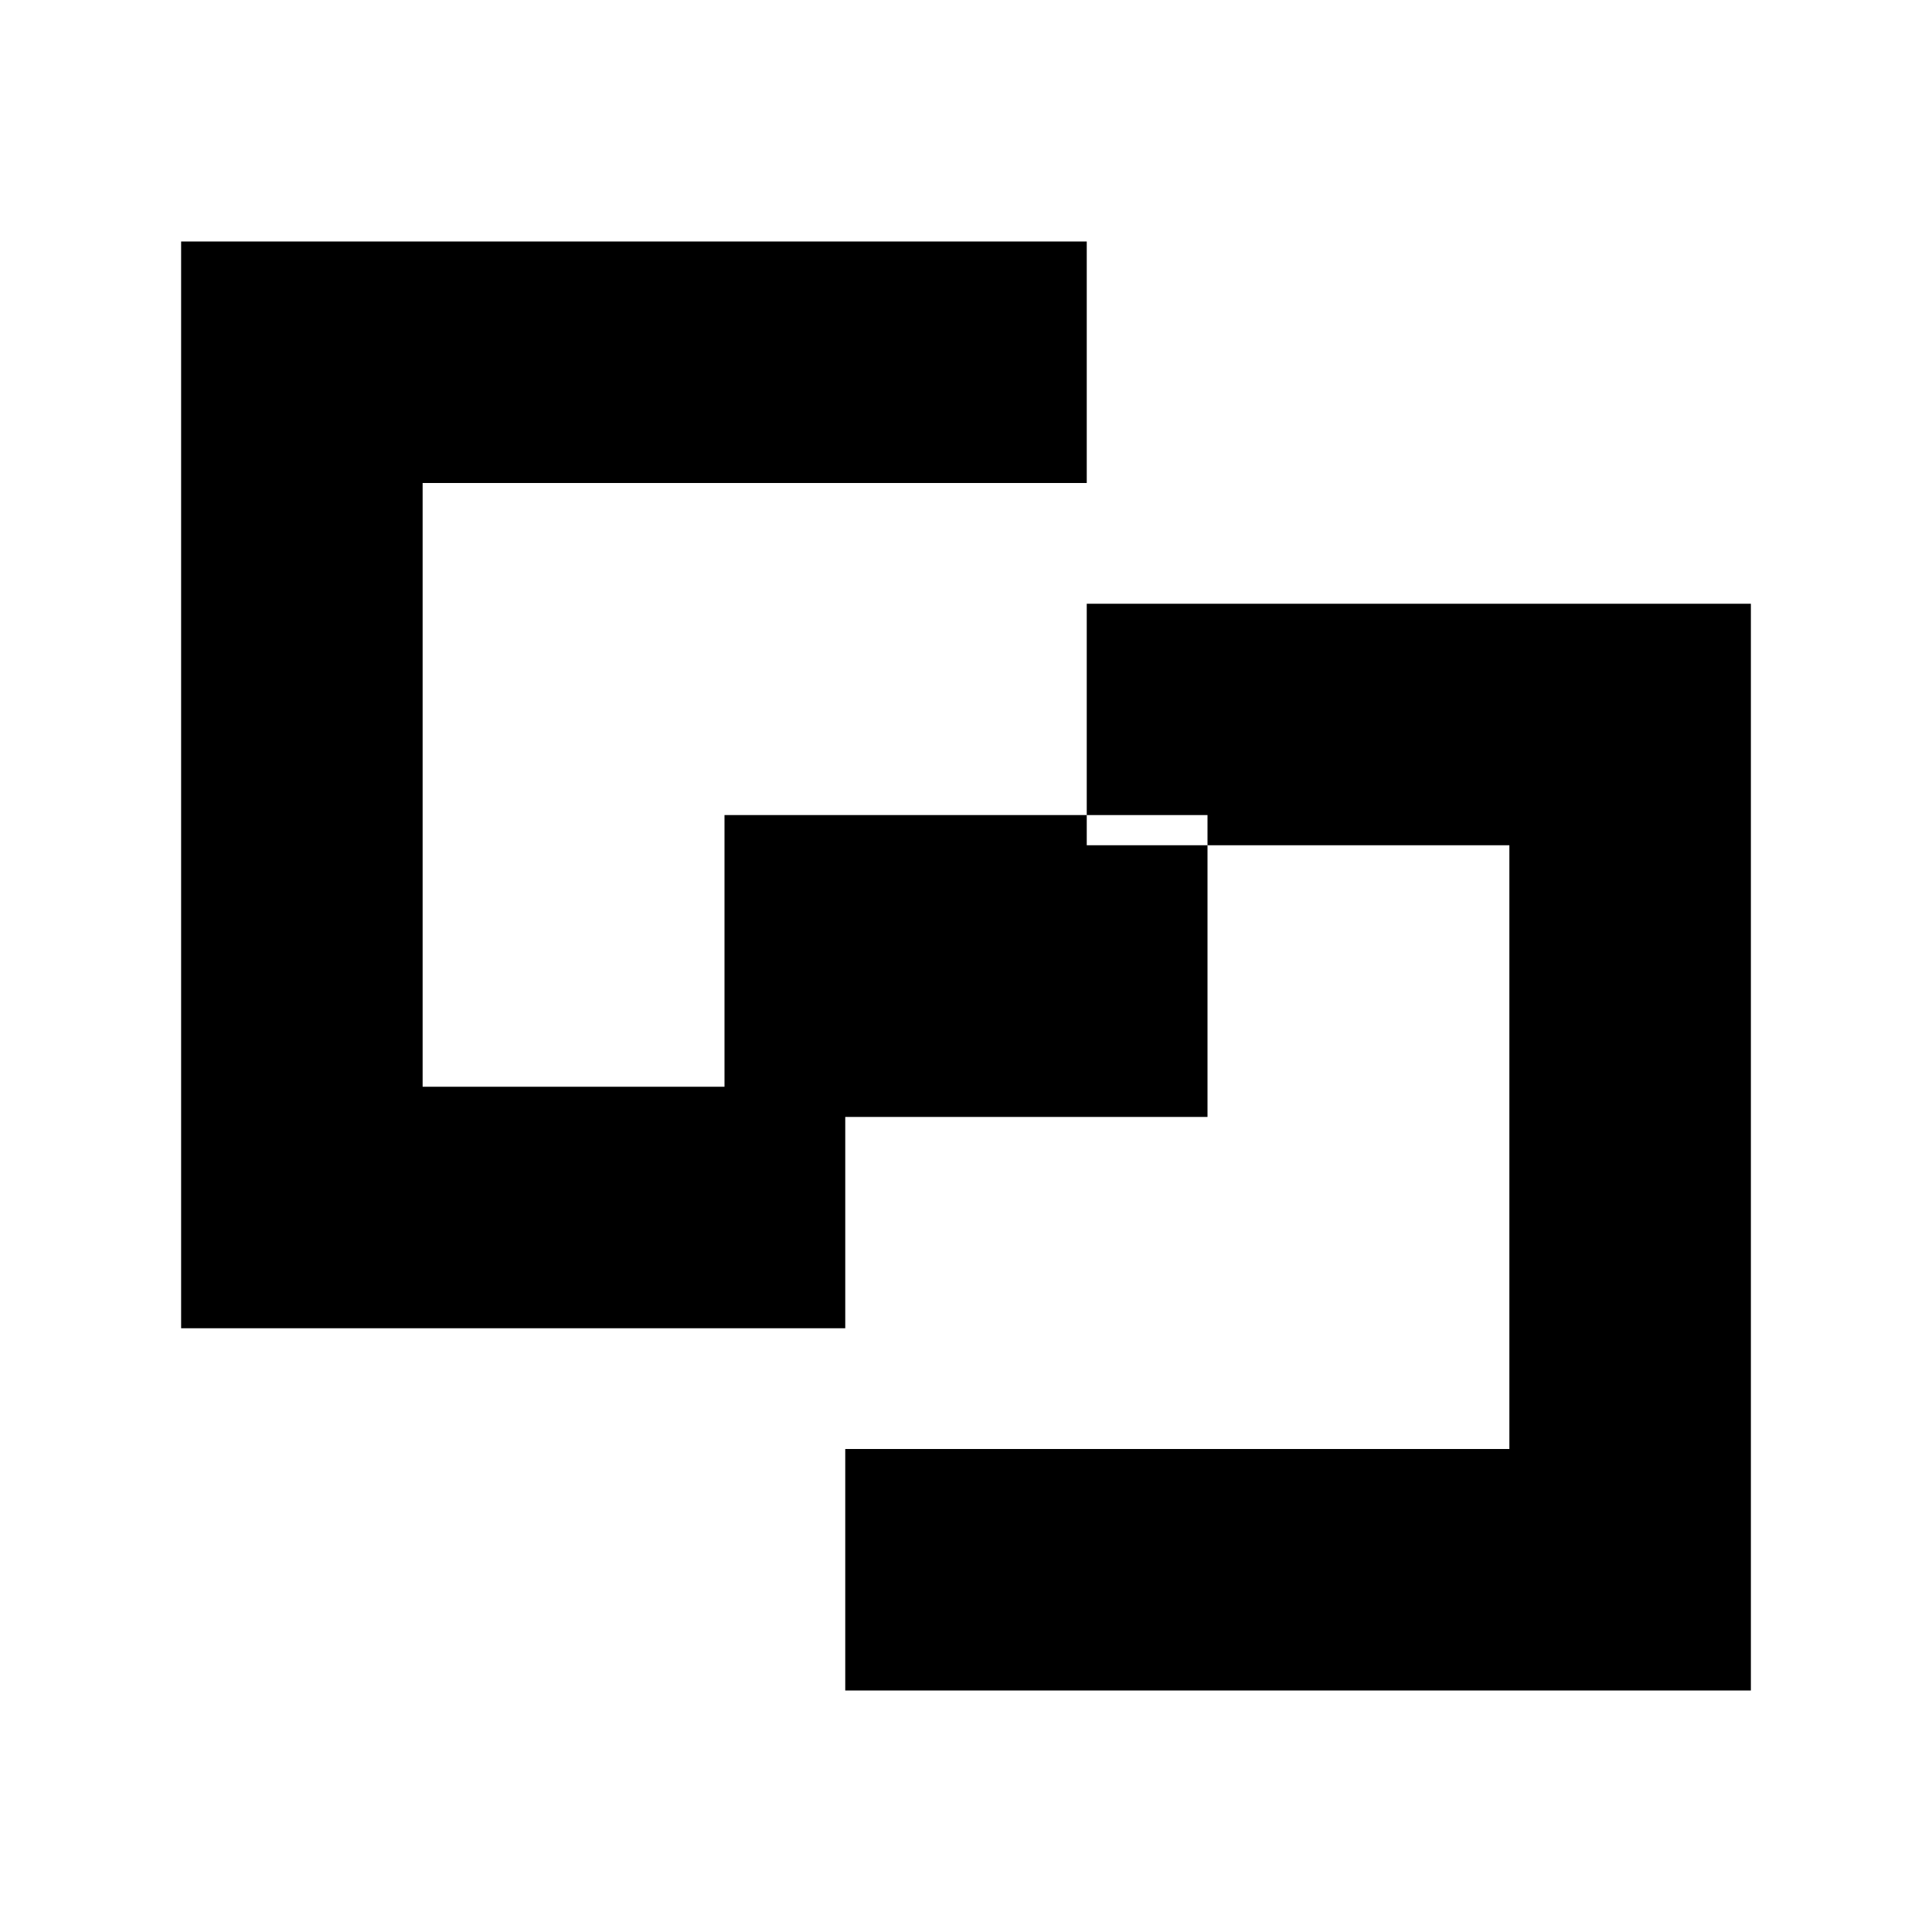
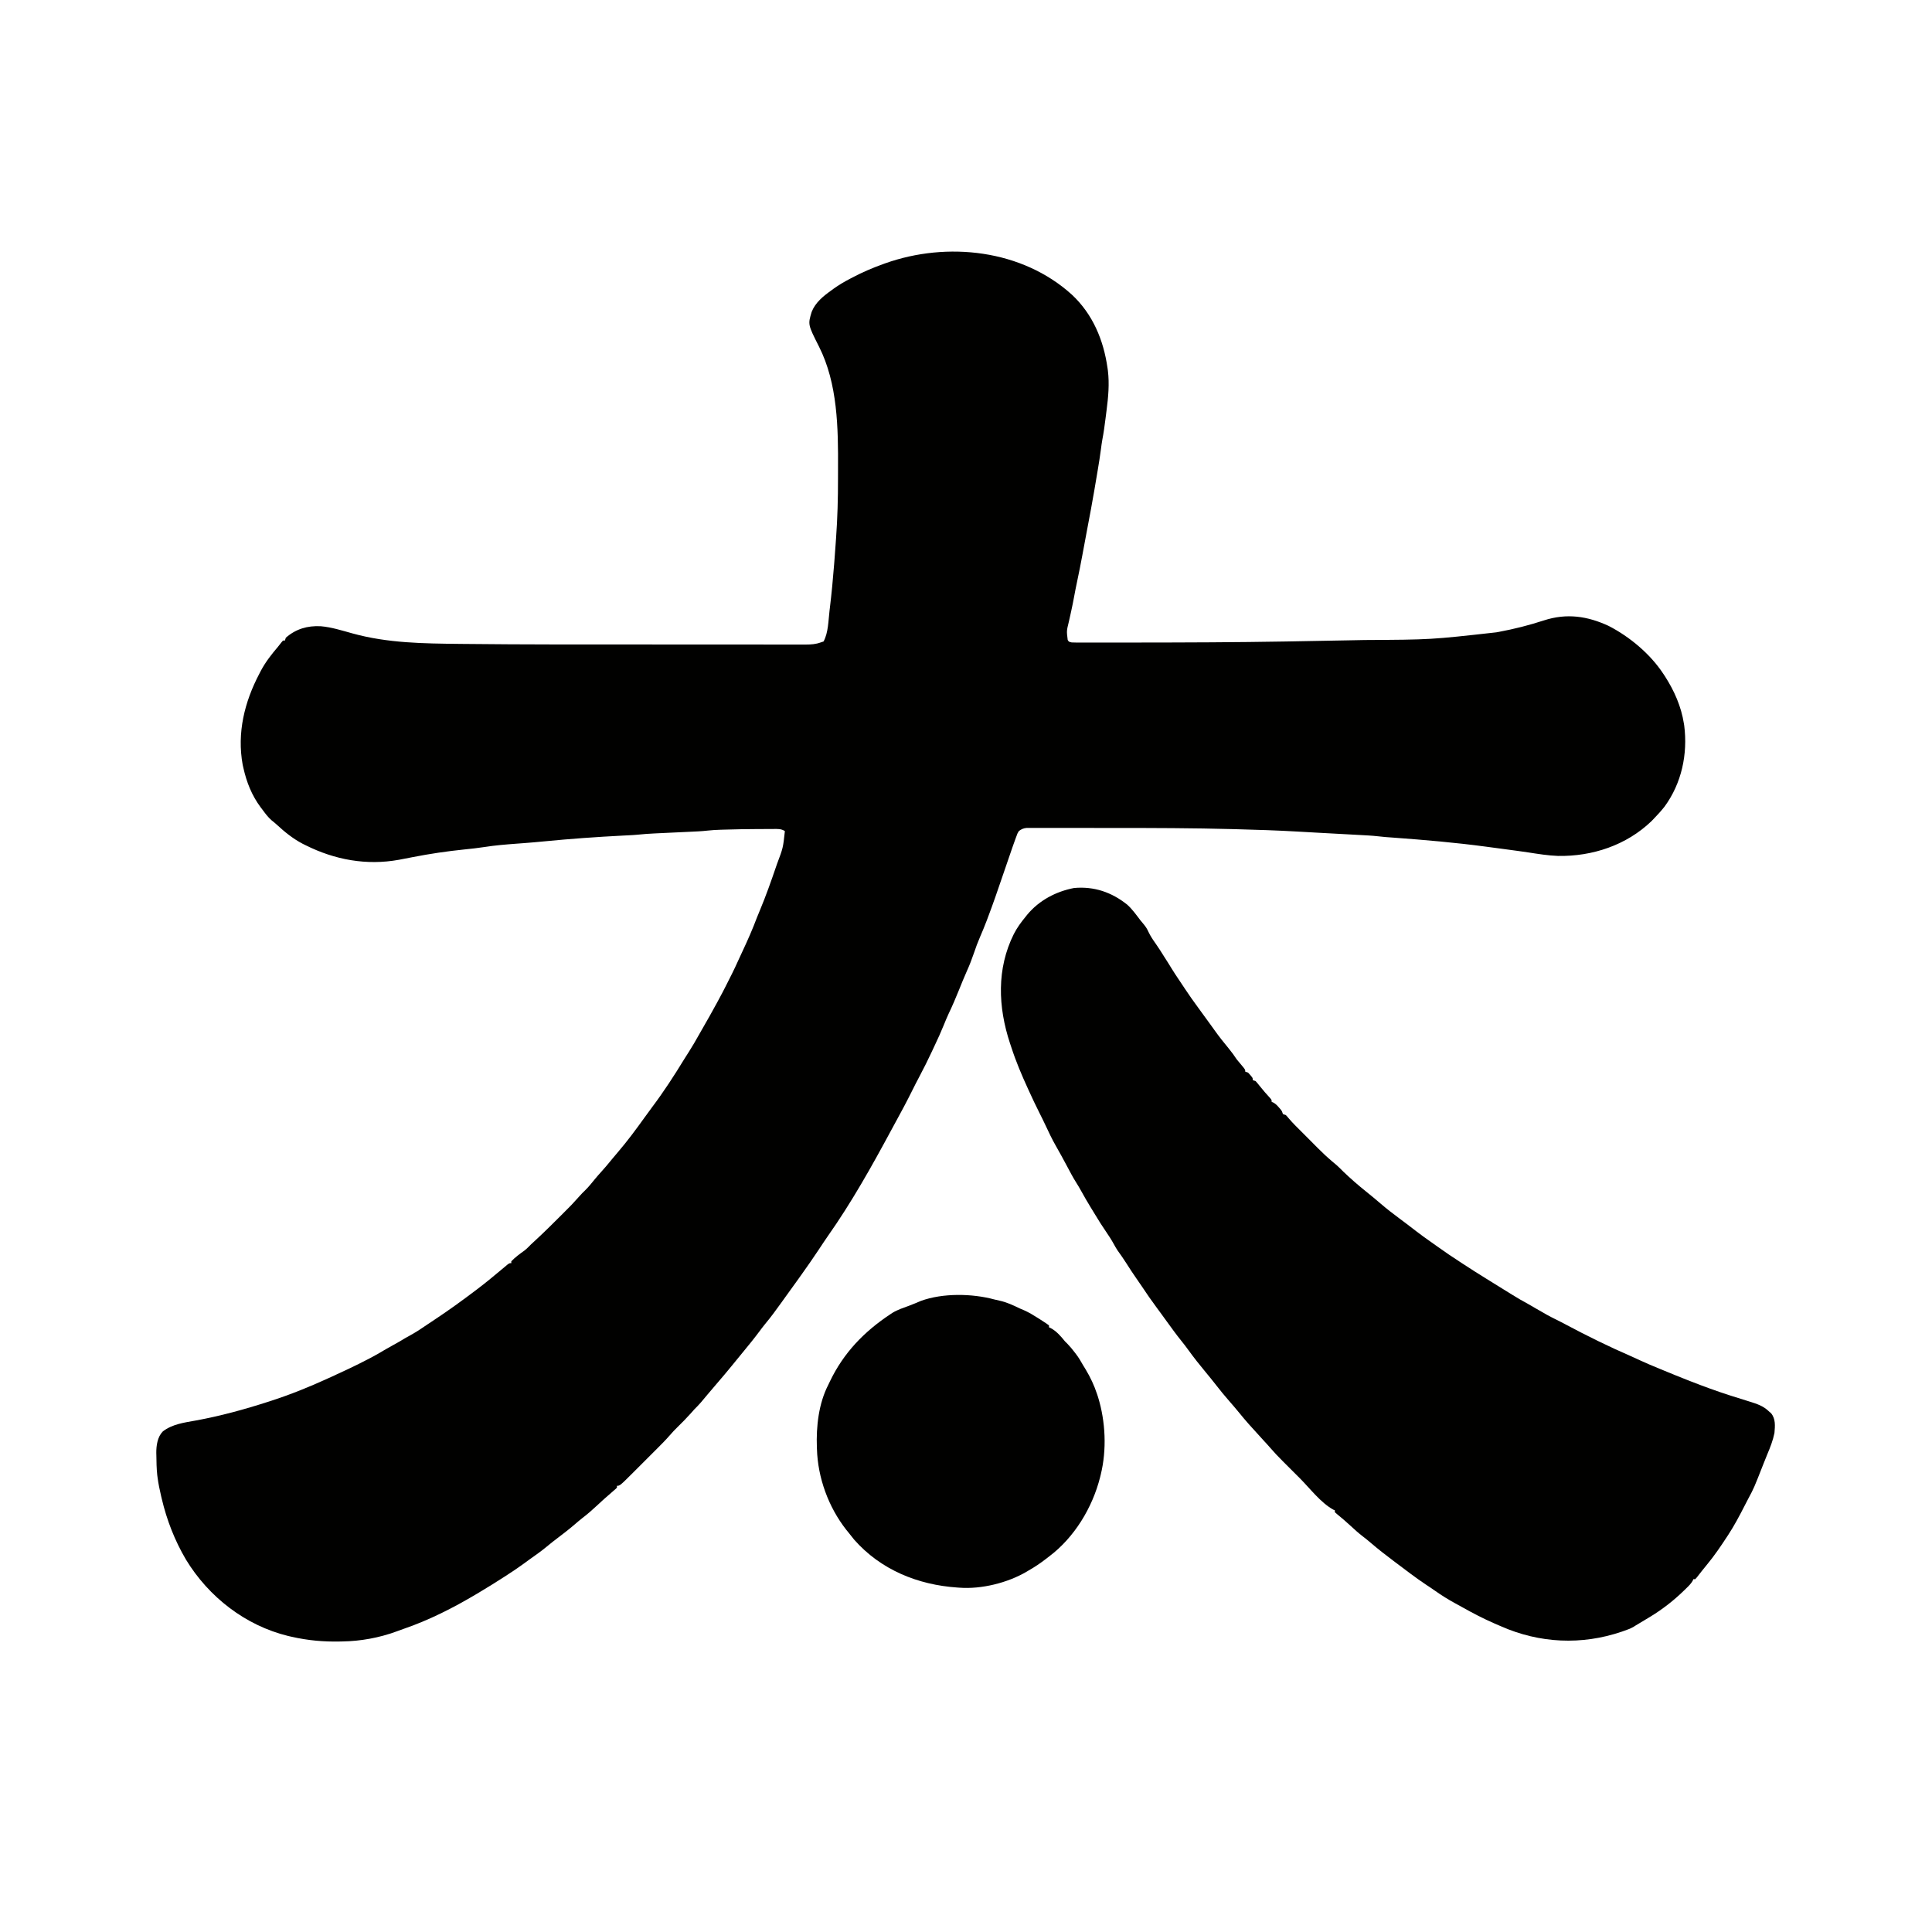
- <svg xmlns="http://www.w3.org/2000/svg" width="64" height="64" viewBox="0 0 64 64" fill="none">
-   <path d="M6 8H36V16H14V36H28V44H6V8ZM58 20H36V28H50V48H28V56H58V20ZM24 27H40V37H24V27Z" fill="currentColor" />
+ <svg xmlns="http://www.w3.org/2000/svg" width="256" height="256" viewBox="0 0 256 256" fill="none">
+   <path d="M142.053 39.066C144.807 41.648 146.229 45.076 146.75 48.75C146.767 48.864 146.783 48.979 146.8 49.097C147.018 50.869 146.85 52.639 146.622 54.399C146.578 54.736 146.535 55.074 146.494 55.411C146.373 56.376 146.244 57.335 146.059 58.29C145.985 58.704 145.932 59.118 145.878 59.535C145.757 60.465 145.61 61.388 145.453 62.312C145.425 62.478 145.397 62.643 145.369 62.808C145.288 63.289 145.207 63.769 145.125 64.25C145.085 64.49 145.044 64.729 145.004 64.969C144.718 66.654 144.4 68.332 144.08 70.011C143.856 71.186 143.637 72.362 143.422 73.539C143.204 74.727 142.966 75.909 142.716 77.091C142.575 77.757 142.442 78.424 142.32 79.094C142.205 79.731 142.074 80.362 141.935 80.995C141.884 81.229 141.884 81.229 141.832 81.468C141.763 81.781 141.693 82.093 141.622 82.405C141.326 83.6 141.326 83.6 141.476 84.797C141.624 85.04 141.624 85.04 142 85.125C142.201 85.136 142.402 85.141 142.603 85.141C142.727 85.141 142.852 85.142 142.98 85.142C143.117 85.142 143.254 85.141 143.396 85.141C143.613 85.141 143.613 85.141 143.835 85.142C144.236 85.142 144.637 85.142 145.039 85.142C145.379 85.141 145.719 85.142 146.059 85.142C147.167 85.143 148.274 85.142 149.383 85.141C149.769 85.14 150.155 85.14 150.542 85.14C157.153 85.136 163.764 85.112 170.375 85C170.622 84.996 170.622 84.996 170.874 84.991C173.505 84.947 176.137 84.898 178.768 84.846C179.453 84.832 180.139 84.819 180.824 84.806C189.578 84.759 189.578 84.759 198.258 83.789C198.373 83.768 198.489 83.748 198.609 83.726C200.622 83.352 202.617 82.847 204.563 82.211C207.578 81.227 210.343 81.625 213.177 82.949C215.939 84.372 218.663 86.651 220.375 89.25C220.457 89.373 220.538 89.496 220.623 89.623C221.852 91.54 222.769 93.614 223.125 95.875C223.139 95.963 223.153 96.051 223.168 96.142C223.649 99.927 222.828 103.794 220.553 106.892C220.107 107.456 219.625 107.984 219.125 108.5C219.025 108.603 218.925 108.707 218.823 108.813C215.504 112.001 210.987 113.494 206.454 113.415C205.127 113.367 203.82 113.153 202.509 112.951C201.578 112.81 200.644 112.688 199.71 112.562C199.613 112.549 199.514 112.536 199.413 112.522C198.825 112.443 198.238 112.365 197.65 112.287C197.389 112.252 197.128 112.217 196.865 112.182C192.819 111.641 188.754 111.293 184.684 110.994C184.539 110.983 184.539 110.983 184.39 110.972C184.132 110.953 183.873 110.934 183.614 110.916C183.28 110.888 182.952 110.855 182.619 110.815C181.782 110.719 180.939 110.683 180.097 110.637C179.91 110.627 179.724 110.616 179.538 110.606C178.939 110.573 178.34 110.54 177.742 110.508C177.534 110.496 177.327 110.485 177.119 110.474C176.295 110.429 175.472 110.384 174.648 110.34C173.752 110.291 172.857 110.243 171.962 110.189C169.213 110.028 166.46 109.944 163.708 109.871C163.604 109.868 163.5 109.865 163.394 109.862C158.098 109.722 152.803 109.707 147.507 109.711C146.474 109.711 145.443 109.709 144.411 109.707C143.399 109.705 142.386 109.704 141.374 109.705C140.777 109.705 140.18 109.704 139.583 109.703C139.03 109.701 138.477 109.701 137.925 109.703C137.723 109.703 137.521 109.703 137.319 109.702C137.044 109.701 136.769 109.702 136.493 109.703C136.34 109.703 136.186 109.703 136.028 109.703C135.586 109.754 135.352 109.858 135 110.125C134.804 110.451 134.804 110.451 134.664 110.859C134.634 110.939 134.604 111.019 134.572 111.102C134.462 111.4 134.355 111.7 134.25 112C134.206 112.125 134.162 112.25 134.117 112.378C133.68 113.624 133.255 114.873 132.831 116.123C132.212 117.951 131.582 119.773 130.898 121.578C130.844 121.721 130.79 121.864 130.735 122.011C130.459 122.732 130.169 123.444 129.861 124.152C129.564 124.838 129.305 125.526 129.07 126.234C128.786 127.068 128.476 127.876 128.113 128.678C127.74 129.508 127.402 130.351 127.062 131.195C126.636 132.251 126.194 133.291 125.701 134.317C125.472 134.81 125.266 135.309 125.062 135.812C124.693 136.722 124.293 137.612 123.869 138.498C123.741 138.769 123.615 139.04 123.489 139.311C122.965 140.435 122.416 141.541 121.833 142.635C121.501 143.257 121.18 143.884 120.867 144.516C120.52 145.216 120.163 145.911 119.797 146.602C119.753 146.684 119.71 146.766 119.665 146.85C119.346 147.45 119.02 148.046 118.695 148.643C118.505 148.991 118.316 149.34 118.128 149.689C115.535 154.507 112.829 159.341 109.674 163.818C109.28 164.382 108.903 164.958 108.523 165.531C107.745 166.703 106.943 167.856 106.125 169C106.013 169.157 105.901 169.315 105.789 169.472C105.249 170.231 104.706 170.986 104.157 171.736C103.934 172.045 103.712 172.353 103.491 172.662C102.814 173.608 102.134 174.54 101.387 175.431C101.111 175.767 100.852 176.112 100.594 176.461C99.885 177.416 99.129 178.331 98.375 179.25C98.177 179.492 97.979 179.735 97.781 179.977C97.692 180.085 97.604 180.193 97.512 180.305C97.336 180.521 97.159 180.737 96.984 180.953C96.338 181.748 95.676 182.527 95.008 183.303C94.631 183.742 94.256 184.183 93.883 184.625C93.801 184.722 93.801 184.722 93.717 184.821C93.448 185.138 93.181 185.458 92.915 185.78C92.626 186.123 92.318 186.432 92 186.75C91.835 186.935 91.671 187.12 91.508 187.305C90.951 187.928 90.365 188.518 89.767 189.103C89.407 189.457 89.063 189.817 88.736 190.201C88.2 190.816 87.628 191.39 87.051 191.966C86.938 192.078 86.825 192.192 86.709 192.308C86.471 192.546 86.234 192.783 85.996 193.021C85.694 193.322 85.392 193.625 85.09 193.927C84.799 194.218 84.507 194.51 84.215 194.801C84.108 194.908 84.001 195.016 83.891 195.126C82.136 196.875 82.136 196.875 81.75 196.875C81.75 196.957 81.75 197.04 81.75 197.125C81.575 197.301 81.575 197.301 81.328 197.508C80.933 197.845 80.542 198.183 80.156 198.531C80.051 198.626 79.946 198.72 79.838 198.817C79.6 199.035 79.362 199.252 79.126 199.472C78.495 200.058 77.861 200.625 77.172 201.143C76.813 201.423 76.47 201.72 76.125 202.016C75.403 202.635 74.654 203.213 73.896 203.787C73.392 204.168 72.899 204.556 72.414 204.961C71.719 205.537 70.988 206.053 70.25 206.572C69.946 206.788 69.645 207.011 69.344 207.232C68.658 207.732 67.955 208.202 67.242 208.665C67.117 208.746 66.991 208.827 66.862 208.911C65.753 209.627 64.635 210.326 63.5 211C63.38 211.072 63.261 211.143 63.137 211.217C60.056 213.052 56.842 214.686 53.442 215.848C53.13 215.956 52.823 216.066 52.515 216.183C50.262 217.012 47.776 217.465 45.375 217.5C45.229 217.503 45.229 217.503 45.08 217.507C42.878 217.558 40.774 217.368 38.625 216.875C38.478 216.842 38.331 216.81 38.18 216.775C32.514 215.39 27.649 211.608 24.639 206.652C23.154 204.132 22.1 201.422 21.43 198.578C21.402 198.463 21.375 198.348 21.347 198.23C21.156 197.408 20.981 196.588 20.875 195.75C20.861 195.642 20.847 195.535 20.833 195.423C20.743 194.568 20.73 193.711 20.719 192.852C20.715 192.678 20.715 192.678 20.71 192.501C20.706 191.543 20.864 190.4 21.565 189.68C22.829 188.698 24.409 188.502 25.942 188.225C29.224 187.626 32.382 186.756 35.555 185.735C35.649 185.705 35.743 185.675 35.84 185.643C38.453 184.8 41.005 183.77 43.5 182.625C43.628 182.567 43.756 182.508 43.887 182.45C45.51 181.711 47.12 180.956 48.703 180.133C48.89 180.036 48.89 180.036 49.082 179.936C49.769 179.575 50.44 179.193 51.104 178.788C51.418 178.6 51.738 178.422 52.062 178.25C52.619 177.95 53.162 177.631 53.703 177.302C53.973 177.141 54.246 176.992 54.523 176.843C55.291 176.421 56.009 175.918 56.735 175.428C57.009 175.245 57.284 175.062 57.559 174.88C59.421 173.648 61.221 172.348 63 171C63.073 170.945 63.147 170.89 63.222 170.832C64.281 170.031 65.304 169.192 66.32 168.336C66.51 168.177 66.7 168.018 66.891 167.86C67.057 167.72 67.057 167.72 67.227 167.577C67.5 167.375 67.5 167.375 67.75 167.375C67.75 167.292 67.75 167.21 67.75 167.125C68.275 166.583 68.892 166.131 69.505 165.695C69.82 165.445 70.092 165.161 70.375 164.875C70.567 164.698 70.758 164.521 70.951 164.343C72.103 163.282 73.212 162.177 74.32 161.071C74.403 160.988 74.485 160.906 74.57 160.821C75.737 159.661 75.737 159.661 76.838 158.438C77.041 158.202 77.259 157.987 77.484 157.773C77.977 157.288 78.406 156.763 78.839 156.224C79.113 155.89 79.396 155.569 79.687 155.25C80.171 154.719 80.627 154.17 81.079 153.612C81.335 153.298 81.597 152.99 81.861 152.683C83.116 151.22 84.261 149.673 85.383 148.107C85.723 147.632 86.065 147.161 86.416 146.694C87.944 144.662 89.325 142.535 90.649 140.366C90.866 140.015 91.088 139.667 91.312 139.32C91.767 138.609 92.183 137.878 92.598 137.143C92.771 136.837 92.946 136.533 93.121 136.228C93.758 135.116 94.394 134.005 95 132.875C95.073 132.74 95.146 132.606 95.221 132.467C95.573 131.818 95.919 131.167 96.248 130.506C96.371 130.258 96.496 130.01 96.621 129.763C96.661 129.682 96.702 129.602 96.744 129.518C96.825 129.356 96.907 129.195 96.989 129.033C97.285 128.443 97.561 127.845 97.833 127.243C98.005 126.863 98.181 126.486 98.358 126.109C99.054 124.624 99.714 123.139 100.288 121.603C100.411 121.281 100.545 120.965 100.68 120.648C101.485 118.724 102.177 116.762 102.851 114.789C102.887 114.685 102.923 114.582 102.959 114.475C103.761 112.35 103.761 112.35 104 110.125C103.515 109.8 103.004 109.841 102.443 109.846C102.338 109.846 102.233 109.846 102.125 109.846C101.781 109.847 101.437 109.849 101.094 109.852C100.856 109.852 100.619 109.853 100.382 109.854C98.918 109.861 97.455 109.885 95.992 109.93C95.831 109.935 95.671 109.939 95.505 109.944C94.915 109.965 94.332 109.988 93.746 110.059C92.963 110.15 92.178 110.179 91.391 110.215C91.139 110.227 90.888 110.239 90.636 110.251C90.197 110.272 89.759 110.292 89.32 110.312C88.797 110.337 88.273 110.361 87.75 110.386C87.425 110.402 87.1 110.417 86.775 110.432C86.022 110.468 85.274 110.516 84.524 110.597C84.124 110.638 83.725 110.659 83.324 110.679C83.149 110.688 82.975 110.697 82.801 110.706C82.664 110.713 82.664 110.713 82.526 110.72C79.053 110.898 75.584 111.145 72.123 111.484C71.221 111.572 70.318 111.651 69.414 111.719C69.259 111.73 69.259 111.73 69.102 111.742C68.893 111.758 68.685 111.773 68.476 111.789C67.039 111.897 65.611 112.009 64.186 112.235C63.309 112.373 62.43 112.465 61.547 112.555C59.234 112.794 56.945 113.129 54.664 113.578C54.151 113.678 53.638 113.777 53.125 113.875C53.035 113.892 52.945 113.909 52.852 113.927C48.557 114.705 44.36 113.928 40.5 112C40.378 111.94 40.256 111.879 40.13 111.817C38.831 111.145 37.717 110.238 36.647 109.248C36.429 109.049 36.21 108.867 35.976 108.687C35.494 108.259 35.131 107.769 34.75 107.25C34.679 107.157 34.608 107.065 34.535 106.97C33.363 105.388 32.675 103.66 32.25 101.75C32.219 101.615 32.188 101.481 32.157 101.342C31.383 97.096 32.402 92.998 34.375 89.25C34.445 89.114 34.515 88.977 34.588 88.837C35.209 87.686 35.977 86.704 36.823 85.711C36.982 85.521 37.133 85.326 37.283 85.129C37.355 85.045 37.426 84.961 37.5 84.875C37.583 84.875 37.665 84.875 37.75 84.875C37.791 84.751 37.833 84.627 37.875 84.5C39.219 83.33 40.735 82.893 42.49 82.978C43.928 83.099 45.342 83.556 46.726 83.937C51.405 85.225 56.128 85.267 60.947 85.319C61.063 85.32 61.18 85.321 61.299 85.323C69.548 85.414 77.798 85.398 86.047 85.398C87.912 85.398 89.778 85.399 91.643 85.401C93.582 85.403 95.521 85.404 97.46 85.404C98.54 85.404 99.619 85.404 100.699 85.405C101.609 85.406 102.52 85.407 103.43 85.406C103.893 85.405 104.356 85.405 104.819 85.406C105.32 85.408 105.822 85.407 106.323 85.406C106.469 85.407 106.615 85.407 106.765 85.408C107.478 85.405 108.077 85.367 108.75 85.125C108.874 85.084 108.997 85.042 109.125 85C109.77 83.823 109.761 82.188 109.922 80.875C109.942 80.711 109.942 80.711 109.963 80.543C110.194 78.636 110.372 76.727 110.523 74.812C110.533 74.69 110.543 74.567 110.553 74.44C110.613 73.685 110.668 72.929 110.72 72.173C110.741 71.88 110.762 71.586 110.783 71.292C110.974 68.656 111.043 66.031 111.039 63.388C111.039 62.974 111.04 62.559 111.042 62.144C111.071 56.726 111.005 50.826 108.508 45.898C107.044 43.002 107.044 43.002 107.555 41.312C108.047 40.084 109.073 39.251 110.125 38.5C110.224 38.427 110.323 38.354 110.425 38.278C111.168 37.741 111.936 37.295 112.75 36.875C112.822 36.837 112.895 36.799 112.97 36.759C114.277 36.071 115.61 35.501 117 35C117.094 34.966 117.188 34.932 117.284 34.897C125.505 31.968 135.449 33.057 142.053 39.066Z" fill="#010100" />
+   <path d="M149.375 119.883C150.033 120.48 150.552 121.209 151.087 121.915C151.247 122.122 151.415 122.319 151.585 122.517C151.841 122.834 152.008 123.1 152.172 123.469C152.446 124.042 152.776 124.54 153.147 125.055C153.538 125.605 153.891 126.179 154.25 126.75C154.406 126.995 154.562 127.24 154.719 127.484C154.917 127.795 155.113 128.105 155.301 128.422C155.551 128.834 155.818 129.233 156.086 129.633C156.198 129.8 156.31 129.968 156.422 130.135C156.505 130.259 156.505 130.259 156.59 130.386C156.734 130.601 156.877 130.817 157.019 131.033C157.574 131.873 158.153 132.69 158.75 133.5C158.917 133.729 159.083 133.958 159.25 134.188C159.374 134.358 159.374 134.358 159.5 134.531C159.75 134.875 160 135.219 160.25 135.563C160.375 135.734 160.375 135.734 160.502 135.909C160.662 136.129 160.821 136.35 160.978 136.572C161.555 137.381 162.17 138.153 162.804 138.918C163.192 139.388 163.538 139.866 163.875 140.375C164.169 140.738 164.469 141.095 164.771 141.451C165 141.75 165 141.75 165 142C165.124 142.041 165.247 142.083 165.375 142.125C166 142.808 166 142.808 166 143.125C166.124 143.166 166.247 143.208 166.375 143.25C166.557 143.451 166.731 143.661 166.898 143.875C167.353 144.447 167.824 144.993 168.321 145.528C168.5 145.75 168.5 145.75 168.5 146C168.573 146.031 168.646 146.062 168.721 146.094C169.039 146.272 169.224 146.466 169.461 146.742C169.536 146.828 169.611 146.915 169.689 147.003C169.875 147.25 169.875 147.25 170 147.625C170.124 147.666 170.247 147.708 170.375 147.75C170.559 147.937 170.559 147.937 170.758 148.18C171.303 148.823 171.9 149.409 172.5 150C172.892 150.39 173.281 150.782 173.67 151.175C173.877 151.382 174.083 151.59 174.289 151.797C174.391 151.9 174.493 152.003 174.598 152.109C175.211 152.725 175.837 153.314 176.5 153.875C176.581 153.944 176.663 154.013 176.747 154.084C176.883 154.2 177.02 154.315 177.158 154.431C177.45 154.692 177.723 154.972 178 155.25C178.962 156.172 179.959 157.042 181 157.875C181.224 158.057 181.448 158.239 181.672 158.422C181.843 158.561 181.843 158.561 182.017 158.704C182.33 158.963 182.64 159.227 182.948 159.492C183.754 160.184 184.589 160.828 185.442 161.46C186.196 162.019 186.939 162.591 187.683 163.163C188.29 163.627 188.904 164.076 189.532 164.511C189.855 164.736 190.175 164.966 190.495 165.196C191.453 165.887 192.432 166.543 193.422 167.188C193.583 167.292 193.743 167.397 193.904 167.502C194.927 168.169 195.954 168.828 196.995 169.468C197.296 169.653 197.596 169.839 197.896 170.025C198.35 170.307 198.804 170.588 199.258 170.869C199.624 171.095 199.99 171.321 200.355 171.549C201.057 171.986 201.763 172.399 202.492 172.789C202.879 173.002 203.259 173.226 203.639 173.453C204.508 173.972 205.383 174.455 206.293 174.899C206.705 175.1 207.11 175.314 207.514 175.529C210.334 177.031 213.19 178.436 216.121 179.708C216.515 179.882 216.906 180.063 217.296 180.245C218.162 180.647 219.039 181.013 219.922 181.375C220.084 181.442 220.247 181.509 220.409 181.575C220.856 181.759 221.303 181.942 221.75 182.125C221.846 182.164 221.941 182.204 222.04 182.244C222.566 182.46 223.095 182.669 223.625 182.875C223.746 182.922 223.867 182.97 223.991 183.019C225.737 183.702 227.488 184.344 229.273 184.914C229.355 184.94 229.437 184.966 229.521 184.993C230.291 185.239 231.062 185.481 231.834 185.718C232.785 186.015 233.645 186.289 234.375 187C234.473 187.085 234.571 187.17 234.672 187.258C235.299 188.006 235.201 188.956 235.125 189.875C234.926 190.868 234.566 191.777 234.174 192.706C233.993 193.143 233.819 193.581 233.646 194.021C232.405 197.184 232.405 197.184 231.641 198.61C231.471 198.93 231.306 199.253 231.141 199.576C230.475 200.875 229.801 202.154 229 203.375C228.942 203.464 228.884 203.553 228.824 203.644C227.999 204.903 227.164 206.136 226.203 207.297C225.734 207.865 225.278 208.441 224.829 209.025C224.761 209.099 224.694 209.173 224.625 209.25C224.543 209.25 224.46 209.25 224.375 209.25C224.348 209.318 224.322 209.385 224.294 209.455C224.064 209.856 223.751 210.156 223.422 210.477C223.32 210.577 223.32 210.577 223.216 210.679C221.819 212.045 220.298 213.24 218.625 214.25C218.548 214.296 218.472 214.343 218.393 214.39C217.847 214.721 217.298 215.048 216.75 215.375C216.648 215.44 216.547 215.506 216.442 215.573C216.032 215.802 215.606 215.957 215.164 216.109C215.072 216.141 214.979 216.174 214.884 216.207C209.591 218.011 203.996 217.757 198.865 215.481C198.595 215.362 198.324 215.246 198.053 215.131C196.551 214.482 195.118 213.728 193.692 212.927C193.4 212.764 193.108 212.604 192.814 212.444C191.881 211.934 190.998 211.387 190.132 210.771C189.775 210.518 189.413 210.277 189.047 210.039C187.613 209.089 186.249 208.034 184.875 207C184.792 206.938 184.709 206.875 184.624 206.811C183.619 206.054 182.628 205.289 181.674 204.468C181.307 204.152 180.934 203.848 180.547 203.555C179.988 203.127 179.473 202.655 178.955 202.178C178.38 201.65 177.796 201.137 177.188 200.648C177.084 200.558 176.981 200.468 176.875 200.375C176.875 200.293 176.875 200.21 176.875 200.125C176.806 200.096 176.737 200.067 176.666 200.036C174.986 199.105 173.577 197.222 172.219 195.86C171.892 195.532 171.564 195.205 171.237 194.879C170.981 194.623 170.725 194.367 170.47 194.112C170.291 193.933 170.113 193.755 169.934 193.576C169.371 193.012 168.824 192.441 168.305 191.835C168.029 191.513 167.741 191.203 167.453 190.891C166.839 190.223 166.229 189.552 165.625 188.875C165.551 188.792 165.477 188.709 165.4 188.624C165.001 188.172 164.615 187.711 164.234 187.242C163.777 186.679 163.306 186.131 162.828 185.586C162.249 184.923 161.694 184.248 161.156 183.553C160.688 182.95 160.205 182.361 159.719 181.773C158.954 180.849 158.21 179.918 157.508 178.945C157.19 178.506 156.865 178.077 156.523 177.656C155.859 176.836 155.245 175.979 154.625 175.125C154.539 175.006 154.452 174.887 154.363 174.765C154.204 174.546 154.045 174.327 153.886 174.107C153.692 173.842 153.498 173.578 153.302 173.314C152.6 172.369 151.93 171.409 151.283 170.426C151.052 170.076 150.814 169.732 150.57 169.391C150.112 168.743 149.686 168.075 149.258 167.407C148.88 166.821 148.492 166.246 148.079 165.684C147.898 165.41 147.741 165.135 147.585 164.847C147.258 164.252 146.89 163.693 146.508 163.133C146.046 162.448 145.593 161.763 145.176 161.049C144.965 160.69 144.744 160.338 144.523 159.984C144.089 159.281 143.679 158.566 143.279 157.841C143.057 157.441 142.829 157.048 142.582 156.663C142.153 155.983 141.783 155.272 141.406 154.563C140.914 153.642 140.419 152.725 139.898 151.82C139.39 150.931 138.955 150.012 138.524 149.084C138.271 148.54 138.005 148.004 137.734 147.469C137.262 146.53 136.811 145.582 136.375 144.625C136.319 144.503 136.263 144.38 136.205 144.254C135.377 142.446 134.611 140.643 134 138.75C133.942 138.577 133.884 138.404 133.826 138.231C132.244 133.439 132.042 128.362 134.334 123.769C134.761 122.939 135.279 122.221 135.875 121.5C135.992 121.352 135.992 121.352 136.111 121.202C137.693 119.298 139.916 118.128 142.32 117.664C144.967 117.423 147.313 118.225 149.375 119.883Z" fill="#010100" />
+   <path d="M131.761 172.186C131.981 172.245 132.203 172.293 132.426 172.34C133.394 172.549 134.238 172.944 135.125 173.375C135.32 173.459 135.515 173.543 135.711 173.625C136.341 173.904 136.919 174.256 137.5 174.625C137.704 174.754 137.704 174.754 137.913 174.887C138.712 175.405 138.712 175.405 139 175.625C139 175.707 139 175.79 139 175.875C139.109 175.924 139.109 175.924 139.219 175.975C139.996 176.39 140.581 177.073 141.125 177.75C141.221 177.844 141.317 177.938 141.416 178.035C141.768 178.394 142.078 178.773 142.383 179.172C142.435 179.239 142.488 179.307 142.542 179.376C142.91 179.855 143.208 180.347 143.5 180.875C143.622 181.076 143.744 181.276 143.867 181.477C144.496 182.526 144.994 183.587 145.375 184.75C145.418 184.88 145.46 185.009 145.504 185.143C146.496 188.376 146.664 192.116 145.852 195.406C145.824 195.519 145.796 195.632 145.768 195.748C144.746 199.789 142.352 203.732 139 206.25C138.878 206.344 138.757 206.439 138.631 206.536C137.866 207.123 137.091 207.653 136.25 208.125C136.173 208.171 136.096 208.218 136.017 208.265C133.507 209.738 130.038 210.598 127.125 210.375C126.986 210.366 126.986 210.366 126.844 210.356C121.616 209.998 116.7 208.011 113.174 204.004C112.902 203.673 112.637 203.339 112.375 203C112.293 202.9 112.211 202.8 112.127 202.697C109.776 199.694 108.358 195.81 108.25 192C108.247 191.92 108.244 191.84 108.24 191.757C108.138 189.027 108.48 185.958 109.75 183.5C109.821 183.352 109.891 183.203 109.964 183.051C111.785 179.249 114.506 176.437 118 174.125C118.079 174.073 118.158 174.02 118.239 173.966C118.938 173.535 119.734 173.286 120.5 173C121.268 172.699 121.268 172.699 122.026 172.377C124.919 171.32 128.819 171.389 131.761 172.186Z" fill="#010100" />
</svg>
